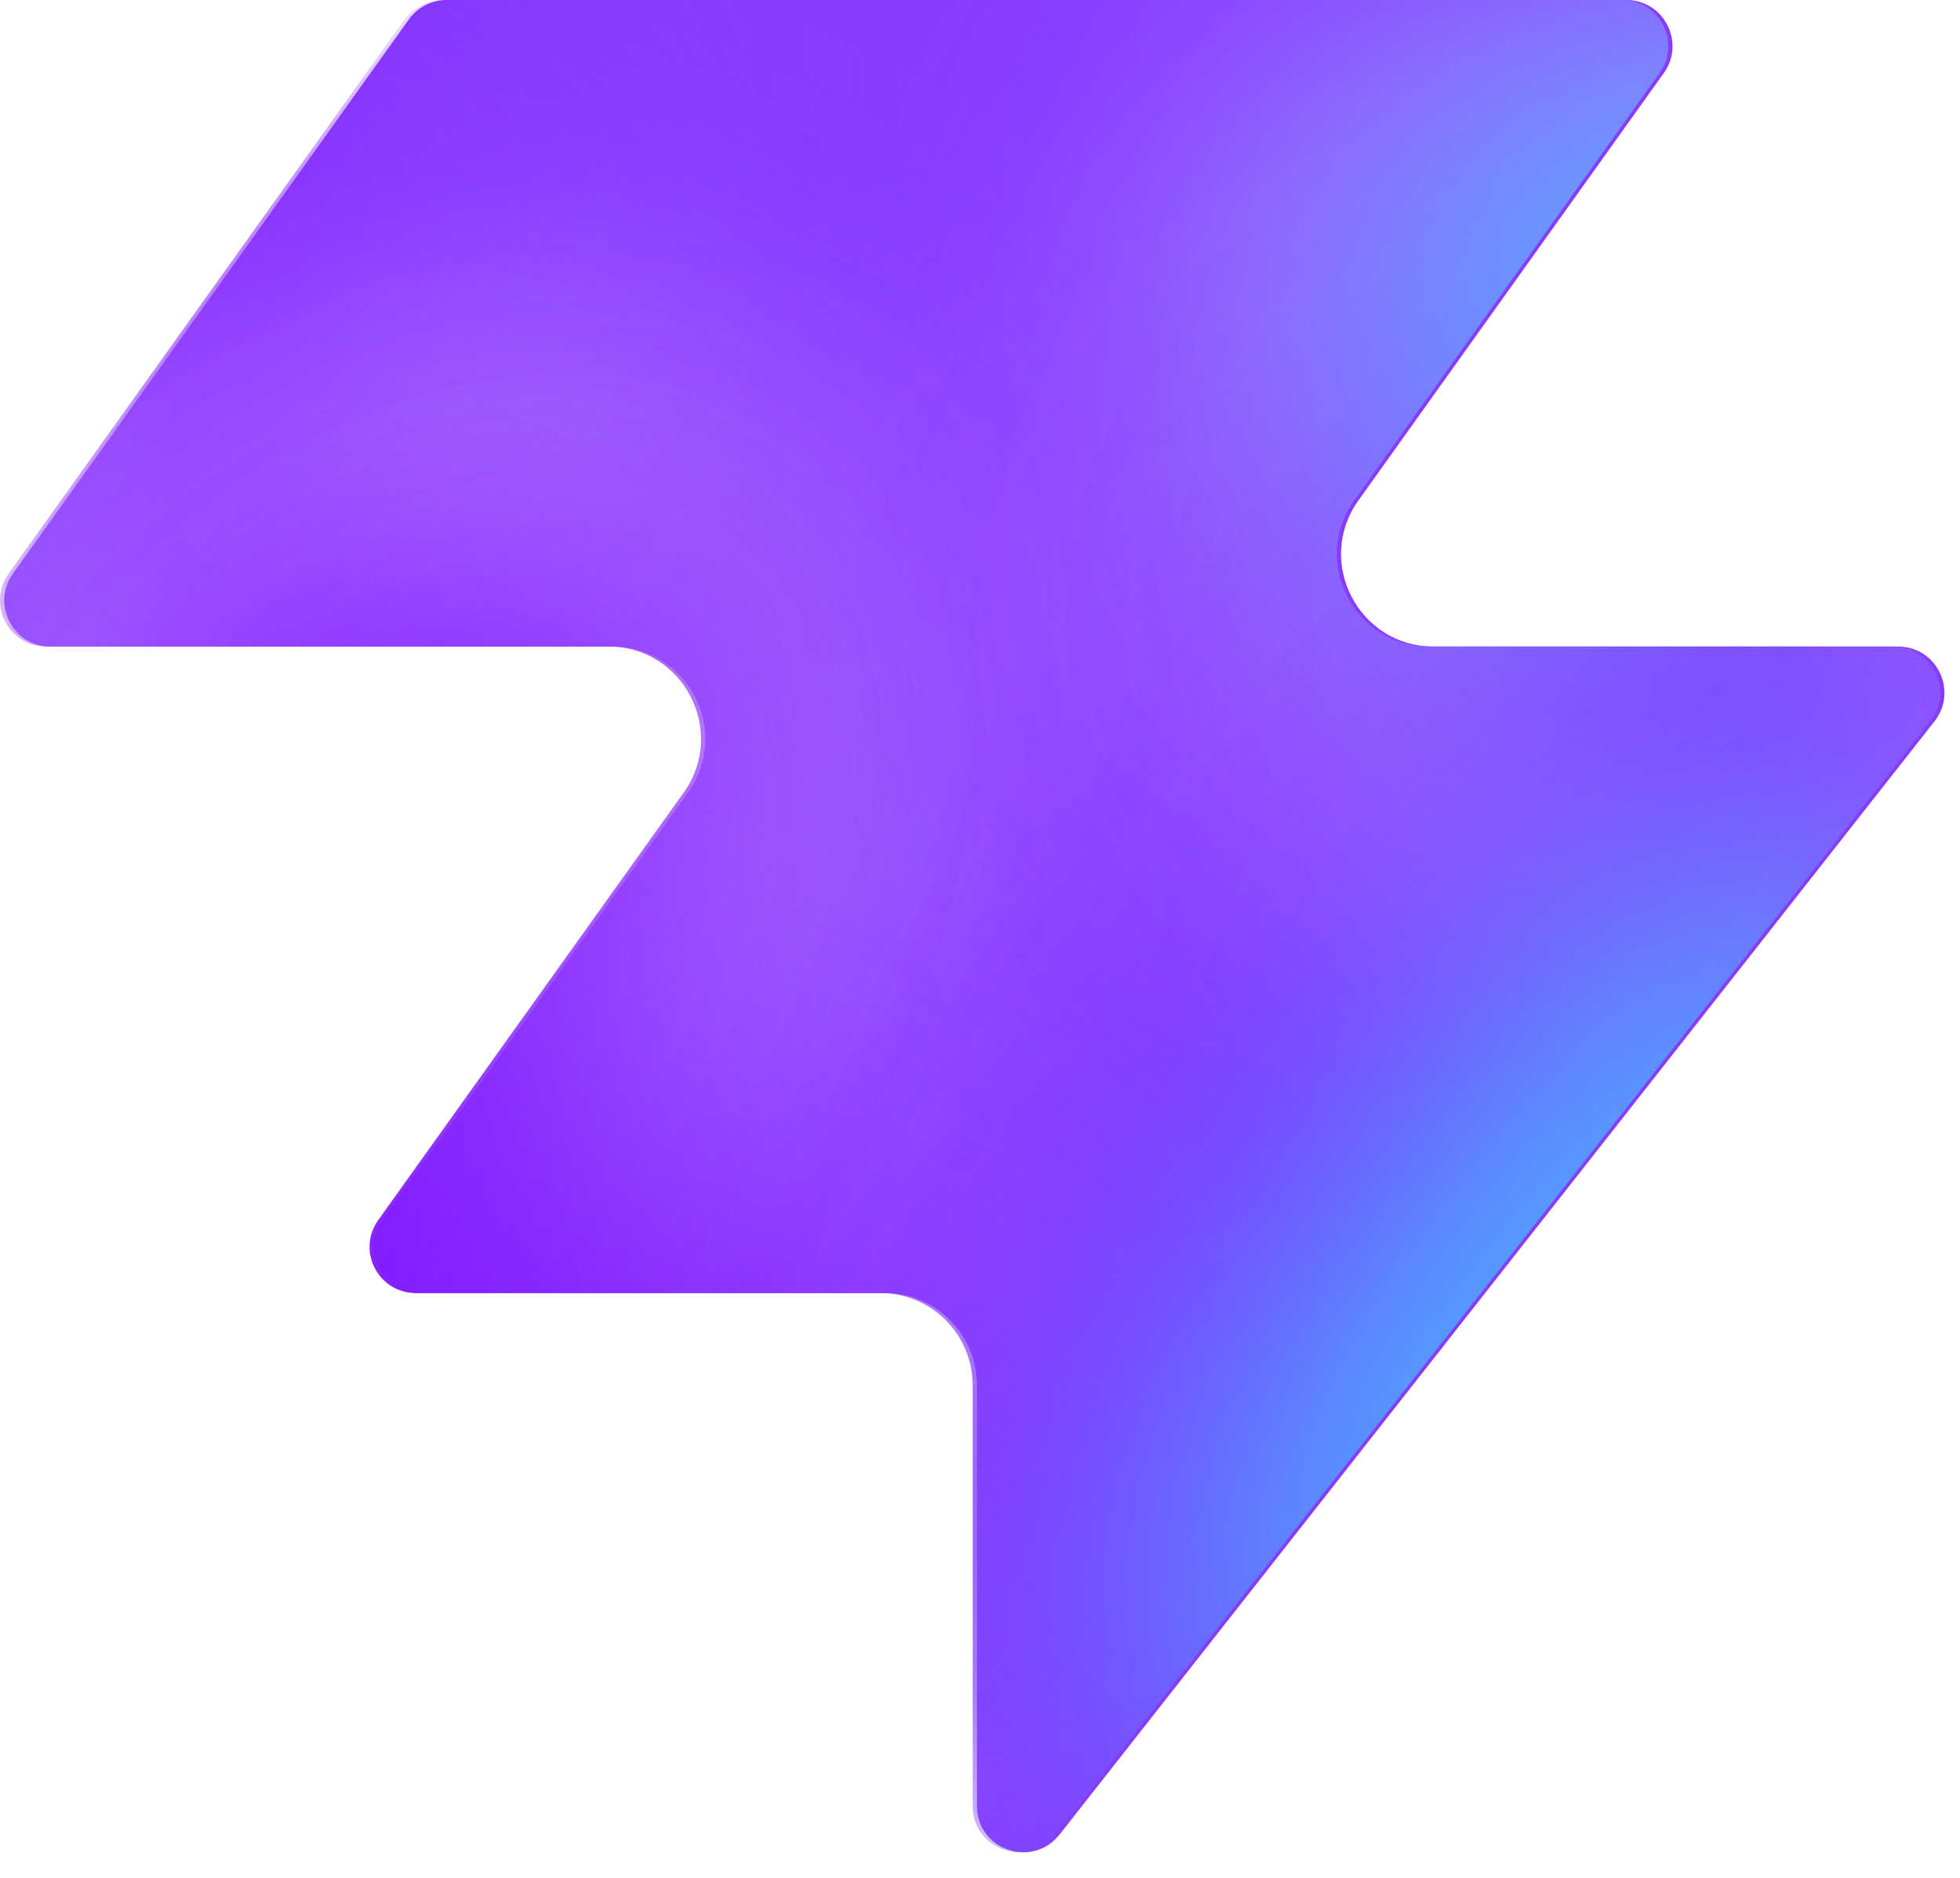
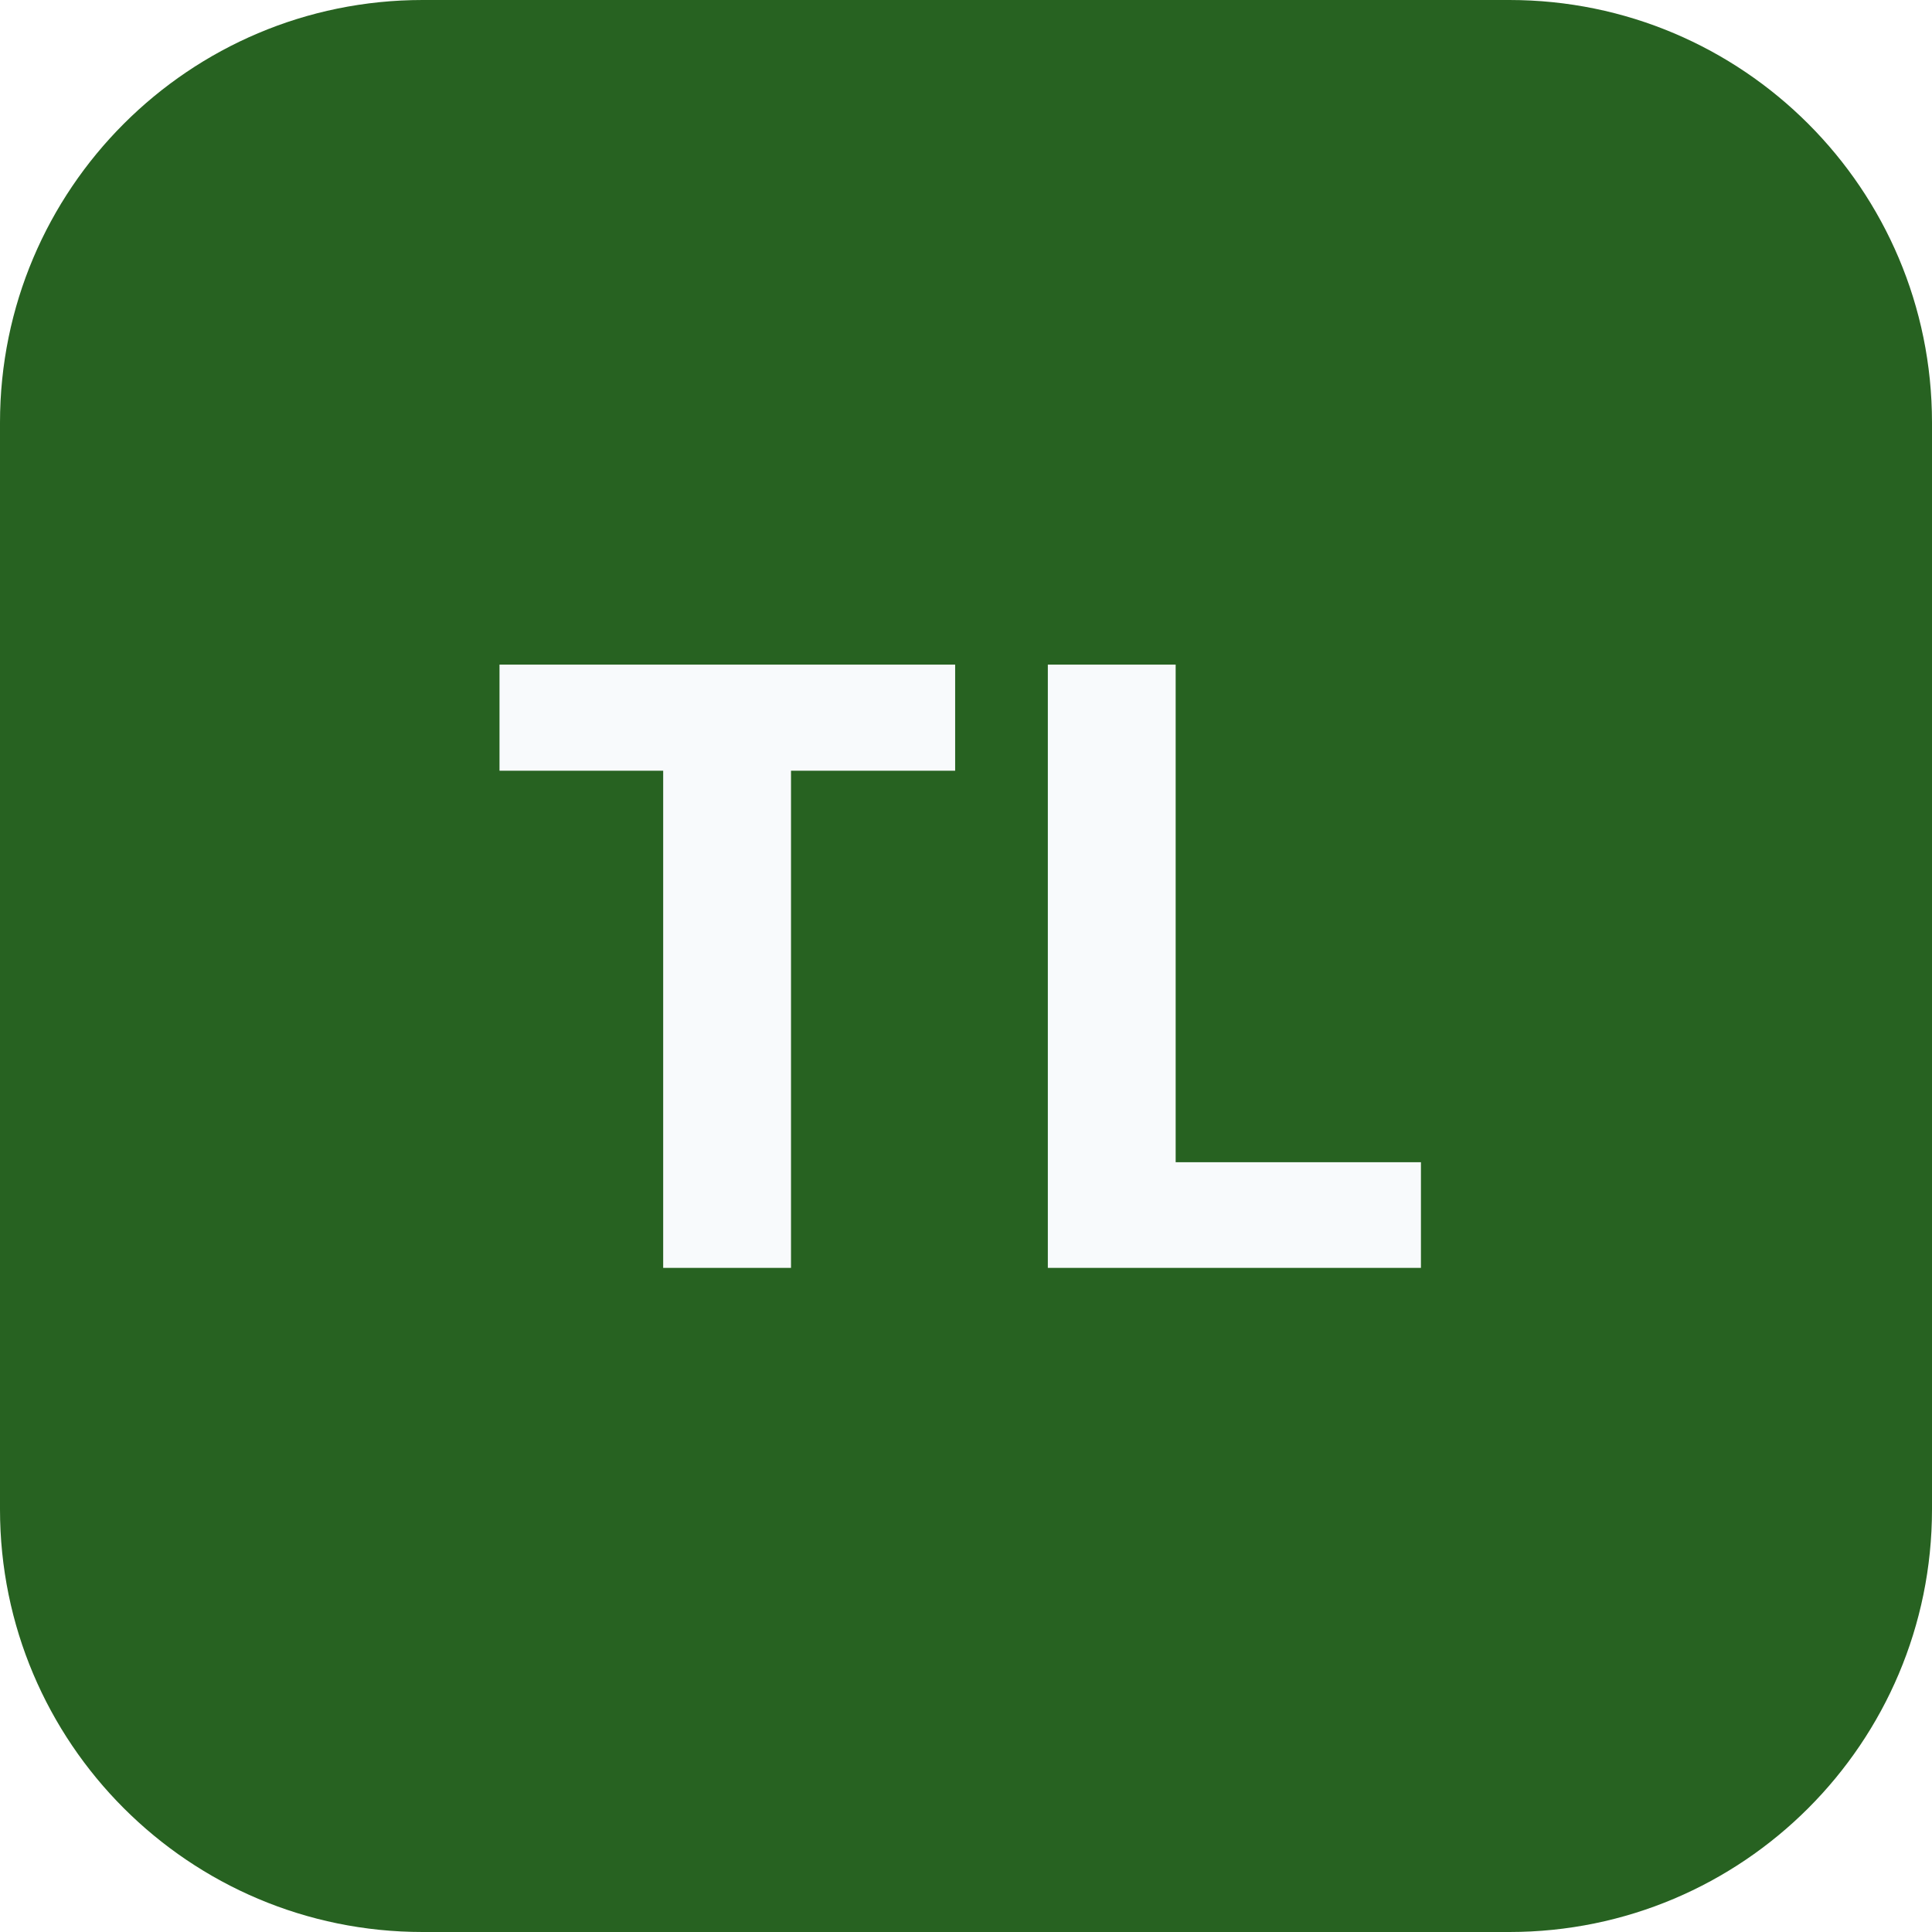
- <svg xmlns="http://www.w3.org/2000/svg" width="48" height="46" fill="none" viewBox="0 0 48 46">
-   <path fill="#863bff" d="M25.946 44.938c-.664.845-2.021.375-2.021-.698V33.937a2.26 2.26 0 0 0-2.262-2.262H10.287c-.92 0-1.456-1.04-.92-1.788l7.48-10.471c1.07-1.497 0-3.578-1.842-3.578H1.237c-.92 0-1.456-1.04-.92-1.788L10.013.474c.214-.297.556-.474.92-.474h28.894c.92 0 1.456 1.04.92 1.788l-7.48 10.471c-1.07 1.498 0 3.579 1.842 3.579h11.377c.943 0 1.473 1.088.89 1.83L25.947 44.94z" style="fill:#863bff;fill:color(display-p3 .525 .23 1);fill-opacity:1" />
-   <mask id="a" width="48" height="46" x="0" y="0" maskUnits="userSpaceOnUse" style="mask-type:alpha">
-     <path fill="#000" d="M25.842 44.938c-.664.844-2.021.375-2.021-.698V33.937a2.26 2.26 0 0 0-2.262-2.262H10.183c-.92 0-1.456-1.04-.92-1.788l7.48-10.471c1.07-1.498 0-3.579-1.842-3.579H1.133c-.92 0-1.456-1.04-.92-1.787L9.91.473c.214-.297.556-.474.92-.474h28.894c.92 0 1.456 1.04.92 1.788l-7.48 10.471c-1.07 1.498 0 3.578 1.842 3.578h11.377c.943 0 1.473 1.088.89 1.832L25.843 44.94z" style="fill:#000;fill-opacity:1" />
-   </mask>
-   <g mask="url(#a)">
-     <g filter="url(#b)">
-       <ellipse cx="5.508" cy="14.704" fill="#ede6ff" rx="5.508" ry="14.704" style="fill:#ede6ff;fill:color(display-p3 .927 .903 1);fill-opacity:1" transform="matrix(.00324 1 1 -.00324 -4.47 31.516)" />
-     </g>
-     <g filter="url(#c)">
-       <ellipse cx="10.399" cy="29.851" fill="#ede6ff" rx="10.399" ry="29.851" style="fill:#ede6ff;fill:color(display-p3 .927 .903 1);fill-opacity:1" transform="matrix(.00324 1 1 -.00324 -39.328 7.883)" />
-     </g>
-     <g filter="url(#d)">
-       <ellipse cx="5.508" cy="30.487" fill="#7e14ff" rx="5.508" ry="30.487" style="fill:#7e14ff;fill:color(display-p3 .492 .077 1);fill-opacity:1" transform="rotate(89.814 -25.913 -14.639)scale(1 -1)" />
-     </g>
-     <g filter="url(#e)">
-       <ellipse cx="5.508" cy="30.599" fill="#7e14ff" rx="5.508" ry="30.599" style="fill:#7e14ff;fill:color(display-p3 .492 .077 1);fill-opacity:1" transform="rotate(89.814 -32.644 -3.334)scale(1 -1)" />
-     </g>
-     <g filter="url(#f)">
-       <ellipse cx="5.508" cy="30.599" fill="#7e14ff" rx="5.508" ry="30.599" style="fill:#7e14ff;fill:color(display-p3 .492 .077 1);fill-opacity:1" transform="matrix(.00324 1 1 -.00324 -34.34 30.47)" />
-     </g>
-     <g filter="url(#g)">
-       <ellipse cx="14.072" cy="22.078" fill="#ede6ff" rx="14.072" ry="22.078" style="fill:#ede6ff;fill:color(display-p3 .927 .903 1);fill-opacity:1" transform="rotate(93.35 24.506 48.493)scale(-1 1)" />
-     </g>
-     <g filter="url(#h)">
-       <ellipse cx="3.47" cy="21.501" fill="#7e14ff" rx="3.47" ry="21.501" style="fill:#7e14ff;fill:color(display-p3 .492 .077 1);fill-opacity:1" transform="rotate(89.009 28.708 47.59)scale(-1 1)" />
-     </g>
-     <g filter="url(#i)">
-       <ellipse cx="3.47" cy="21.501" fill="#7e14ff" rx="3.47" ry="21.501" style="fill:#7e14ff;fill:color(display-p3 .492 .077 1);fill-opacity:1" transform="rotate(89.009 28.708 47.59)scale(-1 1)" />
-     </g>
-     <g filter="url(#j)">
-       <ellipse cx=".387" cy="8.972" fill="#7e14ff" rx="4.407" ry="29.108" style="fill:#7e14ff;fill:color(display-p3 .492 .077 1);fill-opacity:1" transform="rotate(39.51 .387 8.972)" />
-     </g>
-     <g filter="url(#k)">
-       <ellipse cx="47.523" cy="-6.092" fill="#7e14ff" rx="4.407" ry="29.108" style="fill:#7e14ff;fill:color(display-p3 .492 .077 1);fill-opacity:1" transform="rotate(37.892 47.523 -6.092)" />
-     </g>
-     <g filter="url(#l)">
-       <ellipse cx="41.412" cy="6.333" fill="#47bfff" rx="5.971" ry="9.665" style="fill:#47bfff;fill:color(display-p3 .28 .748 1);fill-opacity:1" transform="rotate(37.892 41.412 6.333)" />
-     </g>
-     <g filter="url(#m)">
-       <ellipse cx="-1.879" cy="38.332" fill="#7e14ff" rx="4.407" ry="29.108" style="fill:#7e14ff;fill:color(display-p3 .492 .077 1);fill-opacity:1" transform="rotate(37.892 -1.88 38.332)" />
-     </g>
-     <g filter="url(#n)">
-       <ellipse cx="-1.879" cy="38.332" fill="#7e14ff" rx="4.407" ry="29.108" style="fill:#7e14ff;fill:color(display-p3 .492 .077 1);fill-opacity:1" transform="rotate(37.892 -1.88 38.332)" />
-     </g>
-     <g filter="url(#o)">
-       <ellipse cx="35.651" cy="29.907" fill="#7e14ff" rx="4.407" ry="29.108" style="fill:#7e14ff;fill:color(display-p3 .492 .077 1);fill-opacity:1" transform="rotate(37.892 35.651 29.907)" />
-     </g>
-     <g filter="url(#p)">
-       <ellipse cx="38.418" cy="32.4" fill="#47bfff" rx="5.971" ry="15.297" style="fill:#47bfff;fill:color(display-p3 .28 .748 1);fill-opacity:1" transform="rotate(37.892 38.418 32.4)" />
-     </g>
-   </g>
-   <defs>
-     <filter id="b" width="60.045" height="41.654" x="-19.77" y="16.149" color-interpolation-filters="sRGB" filterUnits="userSpaceOnUse">
-       <feFlood flood-opacity="0" result="BackgroundImageFix" />
-       <feBlend in="SourceGraphic" in2="BackgroundImageFix" result="shape" />
-       <feGaussianBlur result="effect1_foregroundBlur_2002_17158" stdDeviation="7.659" />
-     </filter>
-     <filter id="c" width="90.34" height="51.437" x="-54.613" y="-7.533" color-interpolation-filters="sRGB" filterUnits="userSpaceOnUse">
-       <feFlood flood-opacity="0" result="BackgroundImageFix" />
-       <feBlend in="SourceGraphic" in2="BackgroundImageFix" result="shape" />
-       <feGaussianBlur result="effect1_foregroundBlur_2002_17158" stdDeviation="7.659" />
-     </filter>
-     <filter id="d" width="79.355" height="29.4" x="-49.64" y="2.03" color-interpolation-filters="sRGB" filterUnits="userSpaceOnUse">
-       <feFlood flood-opacity="0" result="BackgroundImageFix" />
-       <feBlend in="SourceGraphic" in2="BackgroundImageFix" result="shape" />
-       <feGaussianBlur result="effect1_foregroundBlur_2002_17158" stdDeviation="4.596" />
-     </filter>
-     <filter id="e" width="79.579" height="29.4" x="-45.045" y="20.029" color-interpolation-filters="sRGB" filterUnits="userSpaceOnUse">
-       <feFlood flood-opacity="0" result="BackgroundImageFix" />
-       <feBlend in="SourceGraphic" in2="BackgroundImageFix" result="shape" />
-       <feGaussianBlur result="effect1_foregroundBlur_2002_17158" stdDeviation="4.596" />
-     </filter>
-     <filter id="f" width="79.579" height="29.4" x="-43.513" y="21.178" color-interpolation-filters="sRGB" filterUnits="userSpaceOnUse">
-       <feFlood flood-opacity="0" result="BackgroundImageFix" />
-       <feBlend in="SourceGraphic" in2="BackgroundImageFix" result="shape" />
-       <feGaussianBlur result="effect1_foregroundBlur_2002_17158" stdDeviation="4.596" />
-     </filter>
-     <filter id="g" width="74.749" height="58.852" x="15.756" y="-17.901" color-interpolation-filters="sRGB" filterUnits="userSpaceOnUse">
-       <feFlood flood-opacity="0" result="BackgroundImageFix" />
-       <feBlend in="SourceGraphic" in2="BackgroundImageFix" result="shape" />
-       <feGaussianBlur result="effect1_foregroundBlur_2002_17158" stdDeviation="7.659" />
-     </filter>
-     <filter id="h" width="61.377" height="25.362" x="23.548" y="2.284" color-interpolation-filters="sRGB" filterUnits="userSpaceOnUse">
-       <feFlood flood-opacity="0" result="BackgroundImageFix" />
-       <feBlend in="SourceGraphic" in2="BackgroundImageFix" result="shape" />
-       <feGaussianBlur result="effect1_foregroundBlur_2002_17158" stdDeviation="4.596" />
-     </filter>
-     <filter id="i" width="61.377" height="25.362" x="23.548" y="2.284" color-interpolation-filters="sRGB" filterUnits="userSpaceOnUse">
-       <feFlood flood-opacity="0" result="BackgroundImageFix" />
-       <feBlend in="SourceGraphic" in2="BackgroundImageFix" result="shape" />
-       <feGaussianBlur result="effect1_foregroundBlur_2002_17158" stdDeviation="4.596" />
-     </filter>
-     <filter id="j" width="56.045" height="63.649" x="-27.636" y="-22.853" color-interpolation-filters="sRGB" filterUnits="userSpaceOnUse">
-       <feFlood flood-opacity="0" result="BackgroundImageFix" />
-       <feBlend in="SourceGraphic" in2="BackgroundImageFix" result="shape" />
-       <feGaussianBlur result="effect1_foregroundBlur_2002_17158" stdDeviation="4.596" />
-     </filter>
-     <filter id="k" width="54.814" height="64.646" x="20.116" y="-38.415" color-interpolation-filters="sRGB" filterUnits="userSpaceOnUse">
-       <feFlood flood-opacity="0" result="BackgroundImageFix" />
-       <feBlend in="SourceGraphic" in2="BackgroundImageFix" result="shape" />
-       <feGaussianBlur result="effect1_foregroundBlur_2002_17158" stdDeviation="4.596" />
-     </filter>
-     <filter id="l" width="33.541" height="35.313" x="24.641" y="-11.323" color-interpolation-filters="sRGB" filterUnits="userSpaceOnUse">
-       <feFlood flood-opacity="0" result="BackgroundImageFix" />
-       <feBlend in="SourceGraphic" in2="BackgroundImageFix" result="shape" />
-       <feGaussianBlur result="effect1_foregroundBlur_2002_17158" stdDeviation="4.596" />
-     </filter>
-     <filter id="m" width="54.814" height="64.646" x="-29.286" y="6.009" color-interpolation-filters="sRGB" filterUnits="userSpaceOnUse">
-       <feFlood flood-opacity="0" result="BackgroundImageFix" />
-       <feBlend in="SourceGraphic" in2="BackgroundImageFix" result="shape" />
-       <feGaussianBlur result="effect1_foregroundBlur_2002_17158" stdDeviation="4.596" />
-     </filter>
-     <filter id="n" width="54.814" height="64.646" x="-29.286" y="6.009" color-interpolation-filters="sRGB" filterUnits="userSpaceOnUse">
-       <feFlood flood-opacity="0" result="BackgroundImageFix" />
-       <feBlend in="SourceGraphic" in2="BackgroundImageFix" result="shape" />
-       <feGaussianBlur result="effect1_foregroundBlur_2002_17158" stdDeviation="4.596" />
-     </filter>
-     <filter id="o" width="54.814" height="64.646" x="8.244" y="-2.416" color-interpolation-filters="sRGB" filterUnits="userSpaceOnUse">
-       <feFlood flood-opacity="0" result="BackgroundImageFix" />
-       <feBlend in="SourceGraphic" in2="BackgroundImageFix" result="shape" />
-       <feGaussianBlur result="effect1_foregroundBlur_2002_17158" stdDeviation="4.596" />
-     </filter>
-     <filter id="p" width="39.409" height="43.623" x="18.713" y="10.588" color-interpolation-filters="sRGB" filterUnits="userSpaceOnUse">
-       <feFlood flood-opacity="0" result="BackgroundImageFix" />
-       <feBlend in="SourceGraphic" in2="BackgroundImageFix" result="shape" />
-       <feGaussianBlur result="effect1_foregroundBlur_2002_17158" stdDeviation="4.596" />
-     </filter>
-   </defs>
+ <svg xmlns="http://www.w3.org/2000/svg" viewBox="0 0 64 64">
+   <rect width="64" height="64" rx="14" fill="#276221" />
+   <text x="32" y="42" text-anchor="middle" font-family="system-ui, sans-serif" font-size="28" font-weight="700" fill="#f8fafc">TL</text>
</svg>
